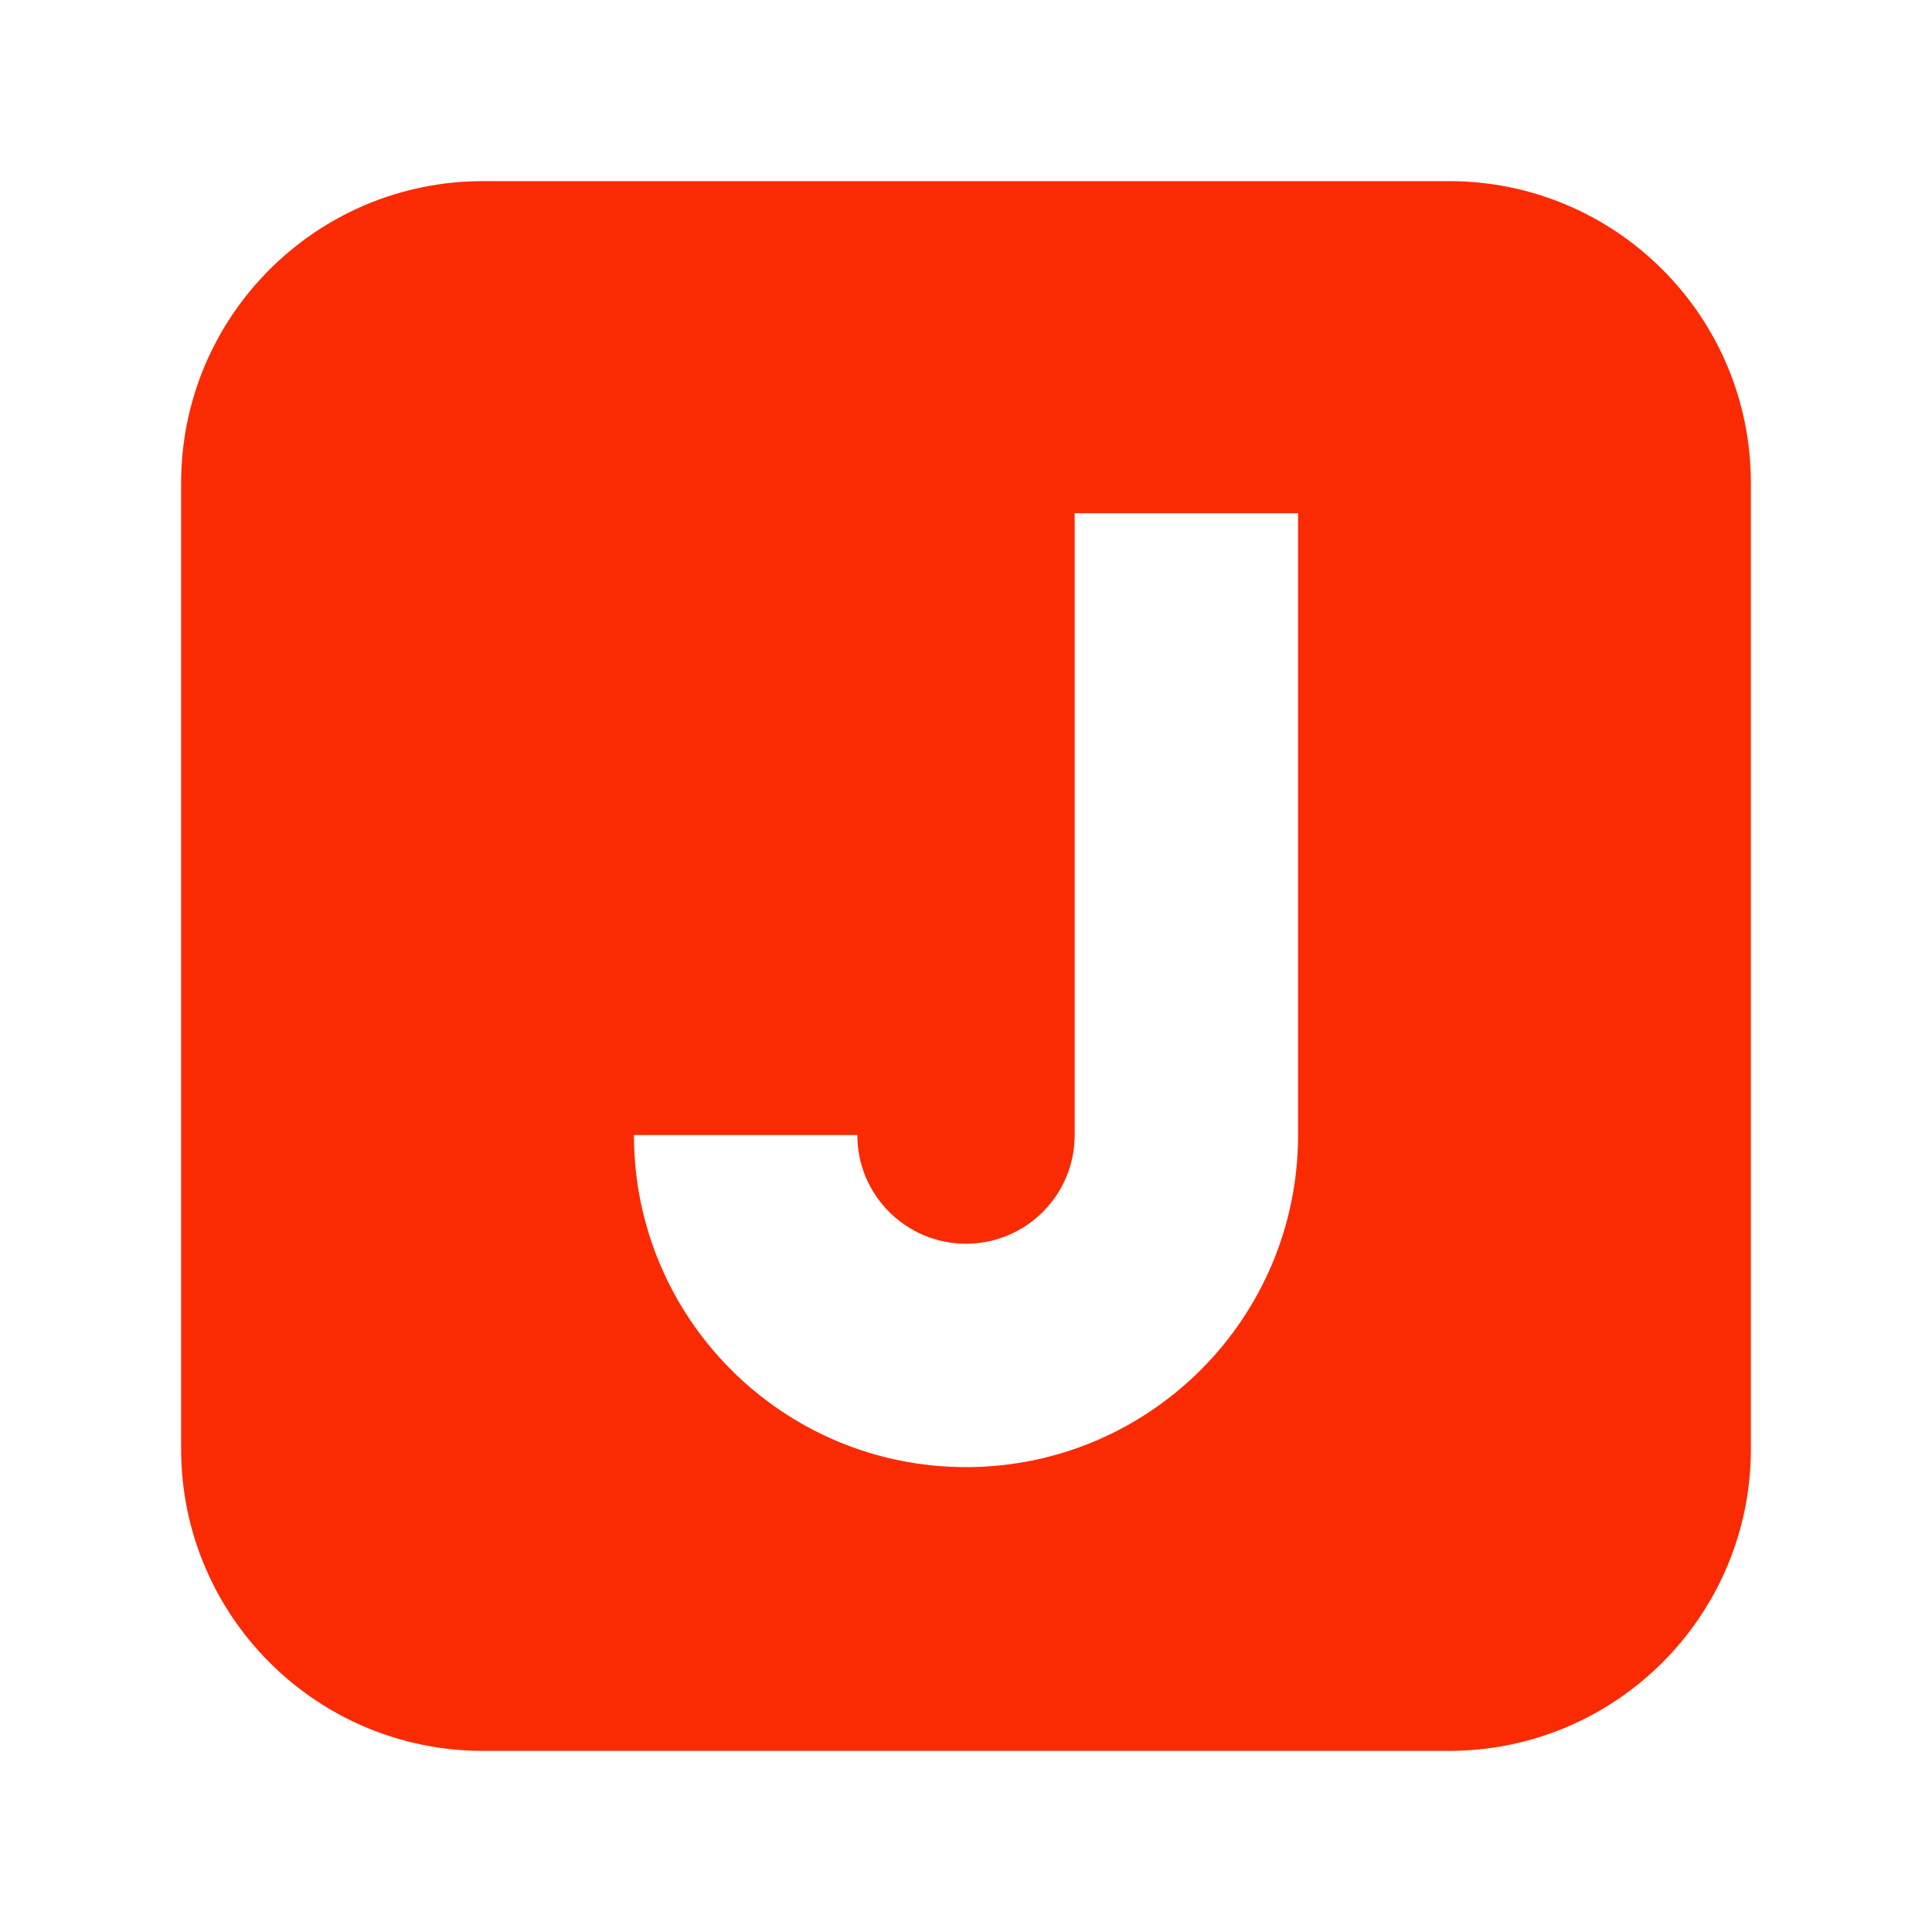
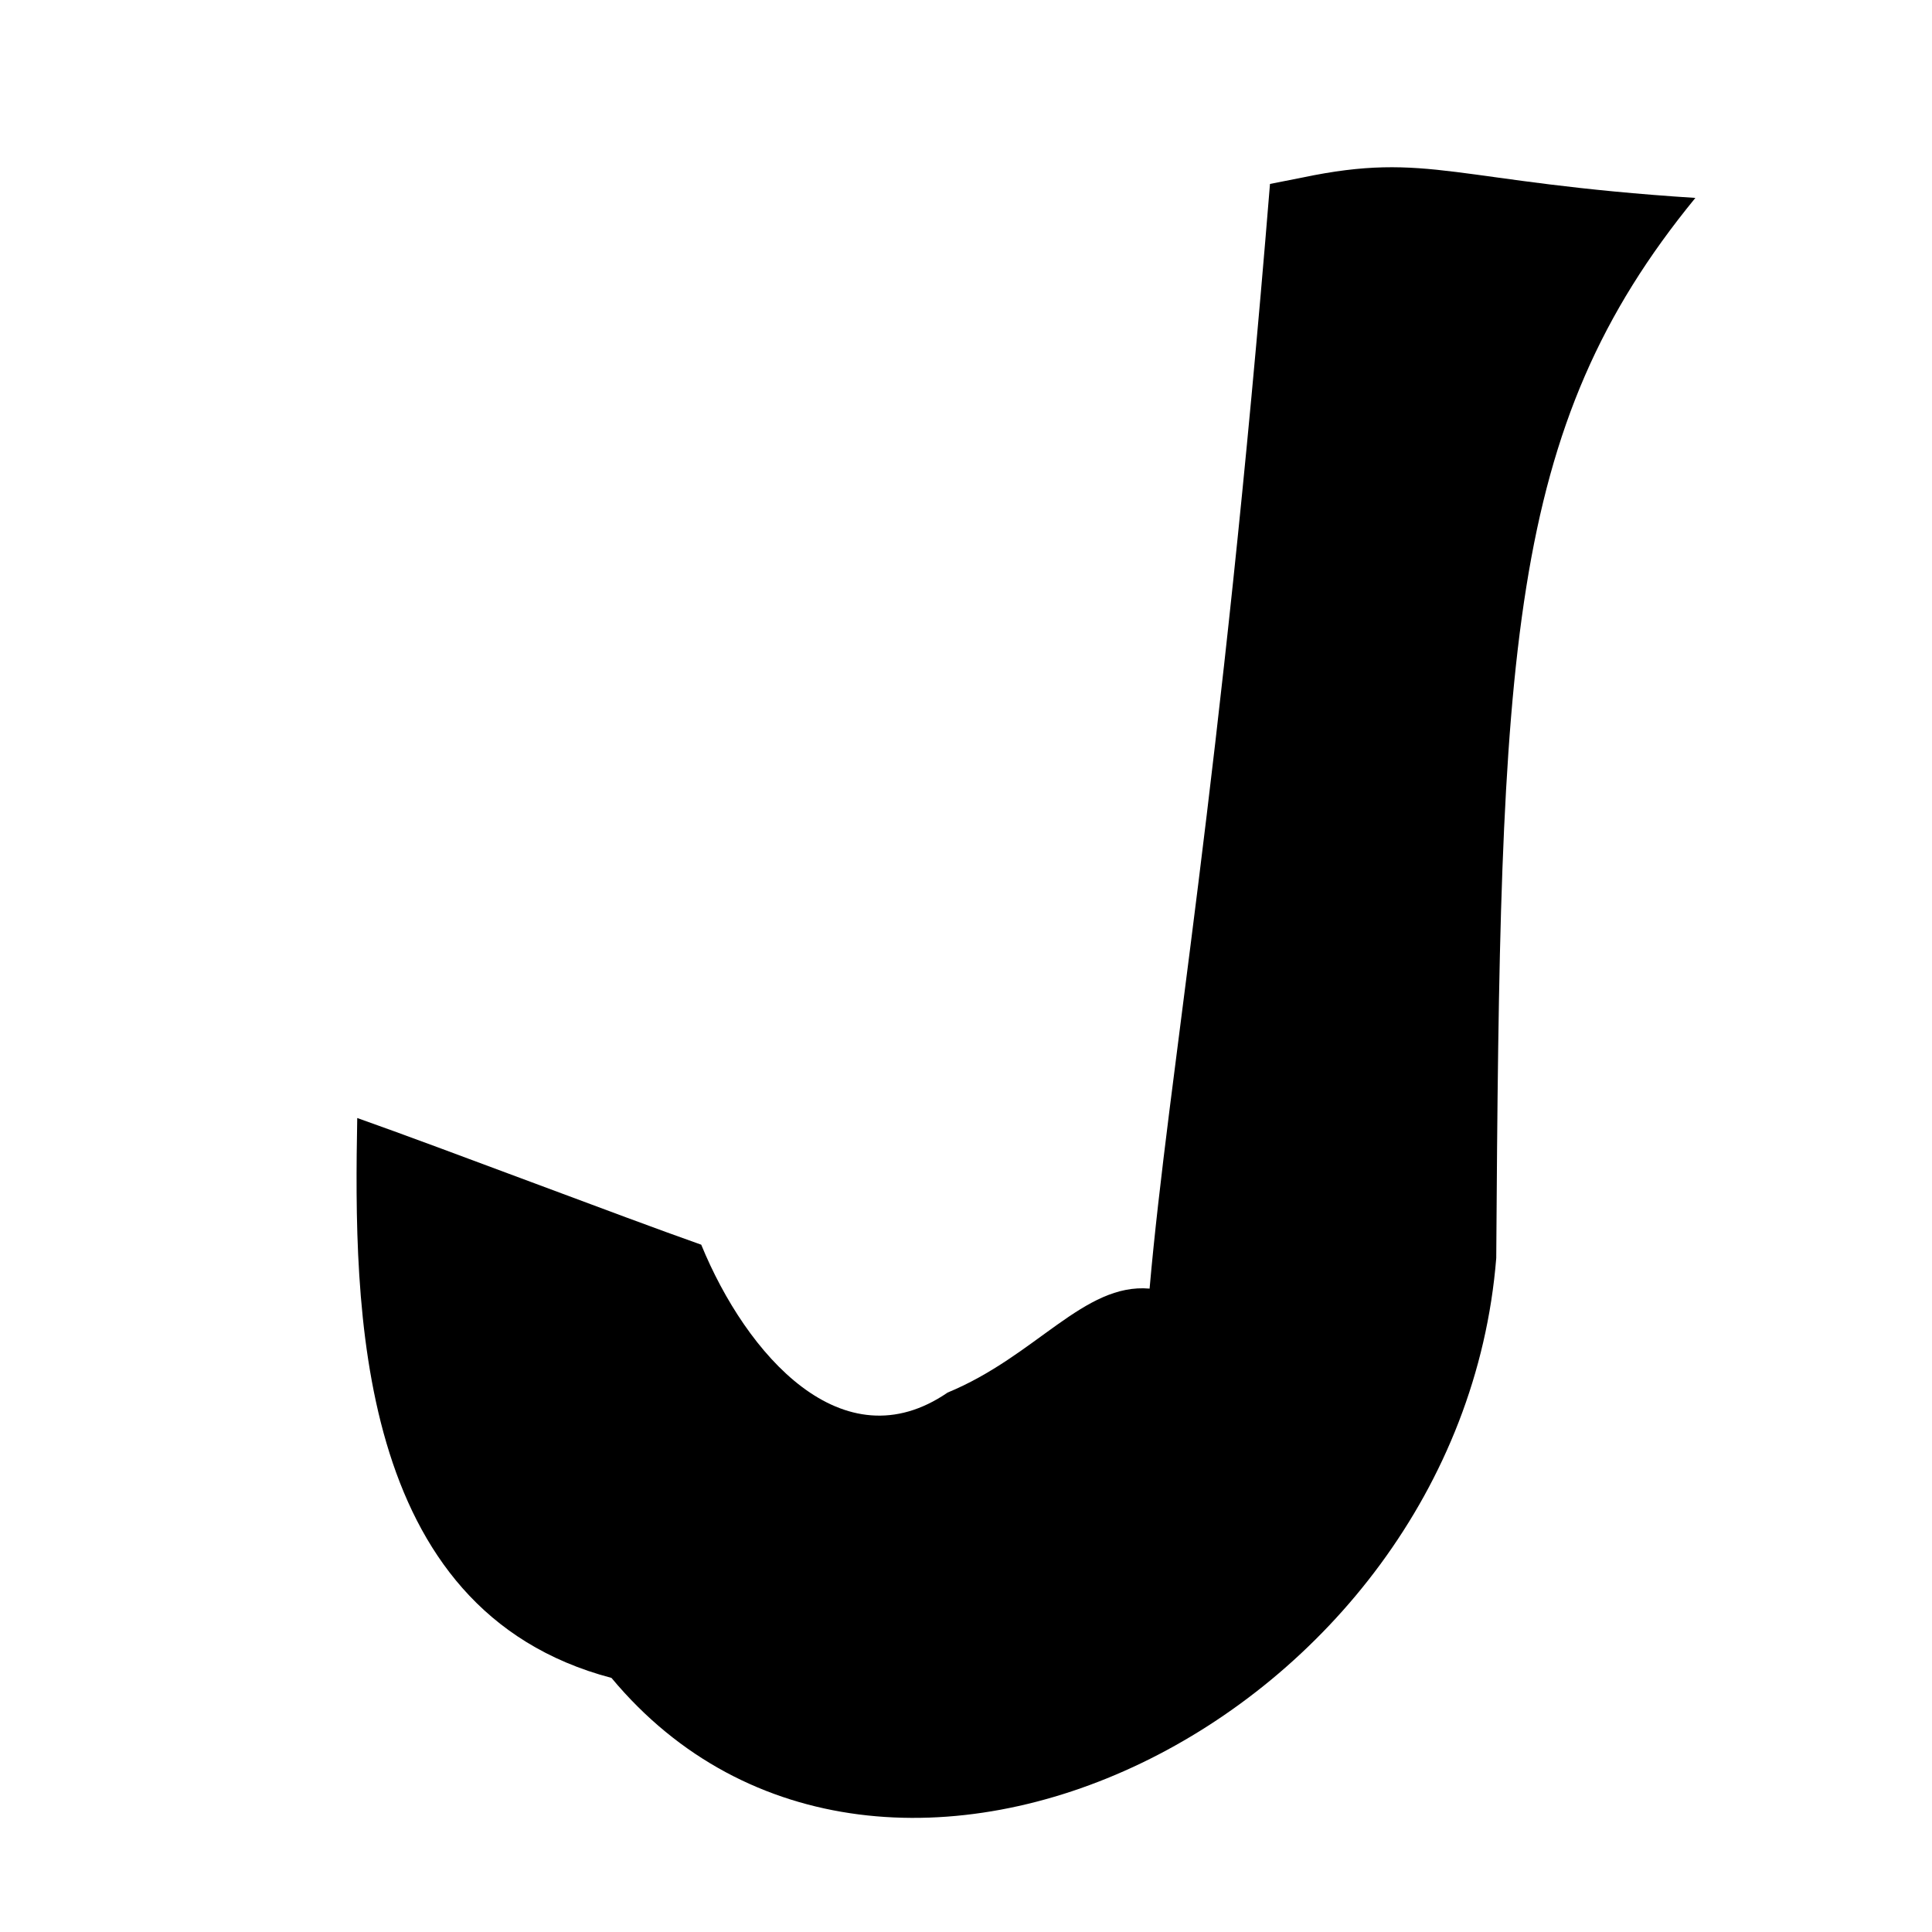
- <svg xmlns="http://www.w3.org/2000/svg" width="16" height="16" viewBox="0 0 16 16">
-   <path fill="#fa2b03" fill-rule="evenodd" d="M4 1.5h8A2.5 2.5 0 0 1 14.5 4v8a2.5 2.5 0 0 1-2.5 2.5H4A2.5 2.5 0 0 1 1.5 12V4A2.5 2.5 0 0 1 4 1.5z M8.9 4.25h1.85V9.4a2.75 2.75 0 0 1-5.5 0h1.85a.9.9 0 0 0 1.8 0z" />
+ <svg xmlns="http://www.w3.org/2000/svg" width="274" height="274" viewBox="24 21 274 274" role="img" aria-labelledby="title desc">
+   <g transform="rotate(8 160 160)" stroke-linecap="round" stroke-linejoin="round">
+     <path d="M192.349 40.524 C209.67 34.267, 213.756 38.201, 247.985 35.615 C225.946 71.839, 229.53 103.07, 240.946 188.436 C244.854 253.994, 169.41 305.189, 124.974 264.86 C87.443 260.41, 81.449 217.726, 78.217 191.245 C91.294 193.898, 117.041 199.824, 129.028 202.247 C137.53 216.802, 153.211 230.342, 166.549 218.151 C178.278 211.266, 183.527 200.045, 192.863 199.565 C191.269 168.968, 193.01 127.959, 187.969 42.047" stroke="none" stroke-width="0" fill="oklch(74.98% 0.128 79.99)" />
+     <path d="M180.954 35.562 C198.022 43.855, 211.48 47.116, 243.261 35.407 M187.313 39.266 C197.548 40.549, 210.243 42.797, 243.447 44.33 M238.342 46.1 C240.946 77.095, 233.519 106.987, 237.218 198.965 M245.417 41.189 C242.477 82.122, 244.705 115.729, 242.624 194.378 M242.5 196 C245.997 255.81, 173.283 304.059, 117.059 266.496 M243.365 198.095 C247.294 256.079, 174.375 294.008, 118.049 261.945 M118.75 267.447 C91.416 258.644, 81.94 230.697, 79.762 199.96 M117.425 262.994 C94.23 246.972, 76.622 227.958, 74.095 194.064 M78.782 201.855 C92.31 199.679, 116.743 199.245, 134.65 193.592 M77.58 196.175 C92.286 197.381, 109.659 195.562, 134.204 193.942 M133 196 C136.519 210.793, 154.633 234.237, 168.09 222.221 M134.661 197.439 C129.296 220.064, 155.71 227.983, 170.452 215.391 M173.5 219.383 C183.669 215.974, 183.241 211.107, 193.163 191.028 M171.771 218.851 C188.769 209.542, 188.257 202.677, 187.438 195.257 M182.273 196.22 C196.495 137.104, 188.656 76.675, 182.685 47.366 M185.687 193.62 C180.69 160.624, 178.383 121.518, 189.507 40.503" stroke="oklch(74.98% 0.128 79.99)" stroke-width="2.1" fill="none" />
+   </g>
</svg>
